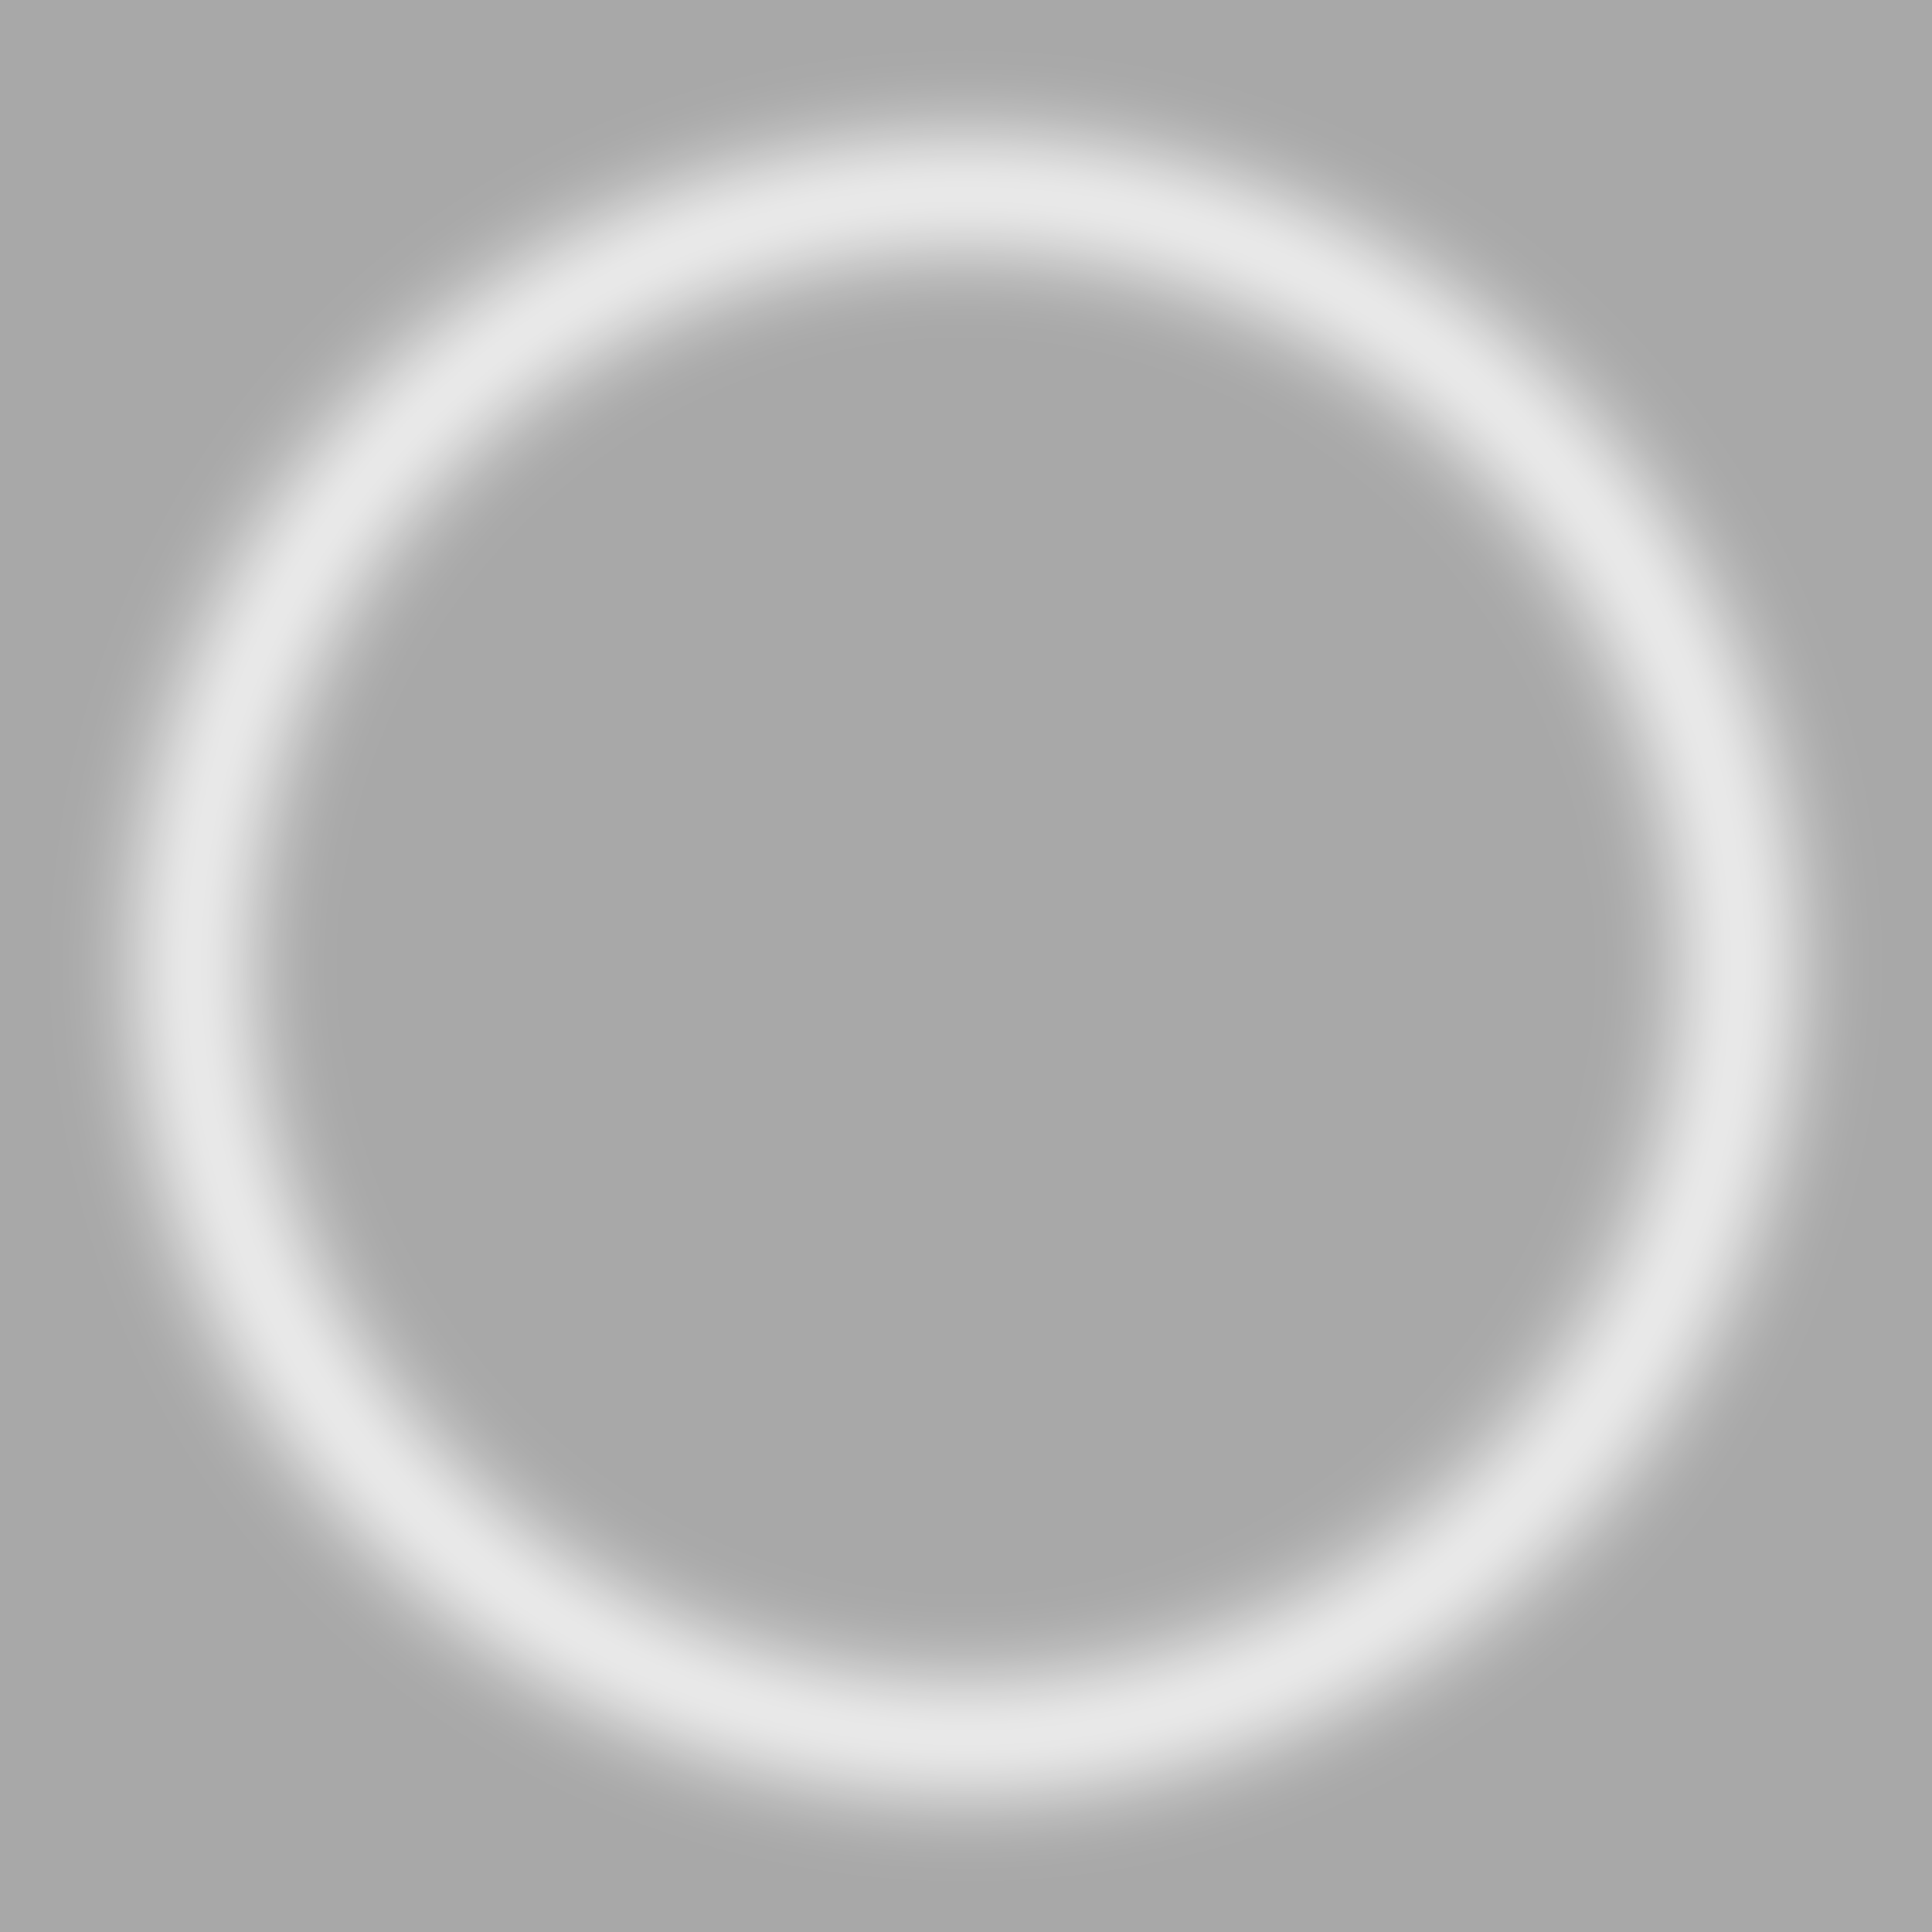
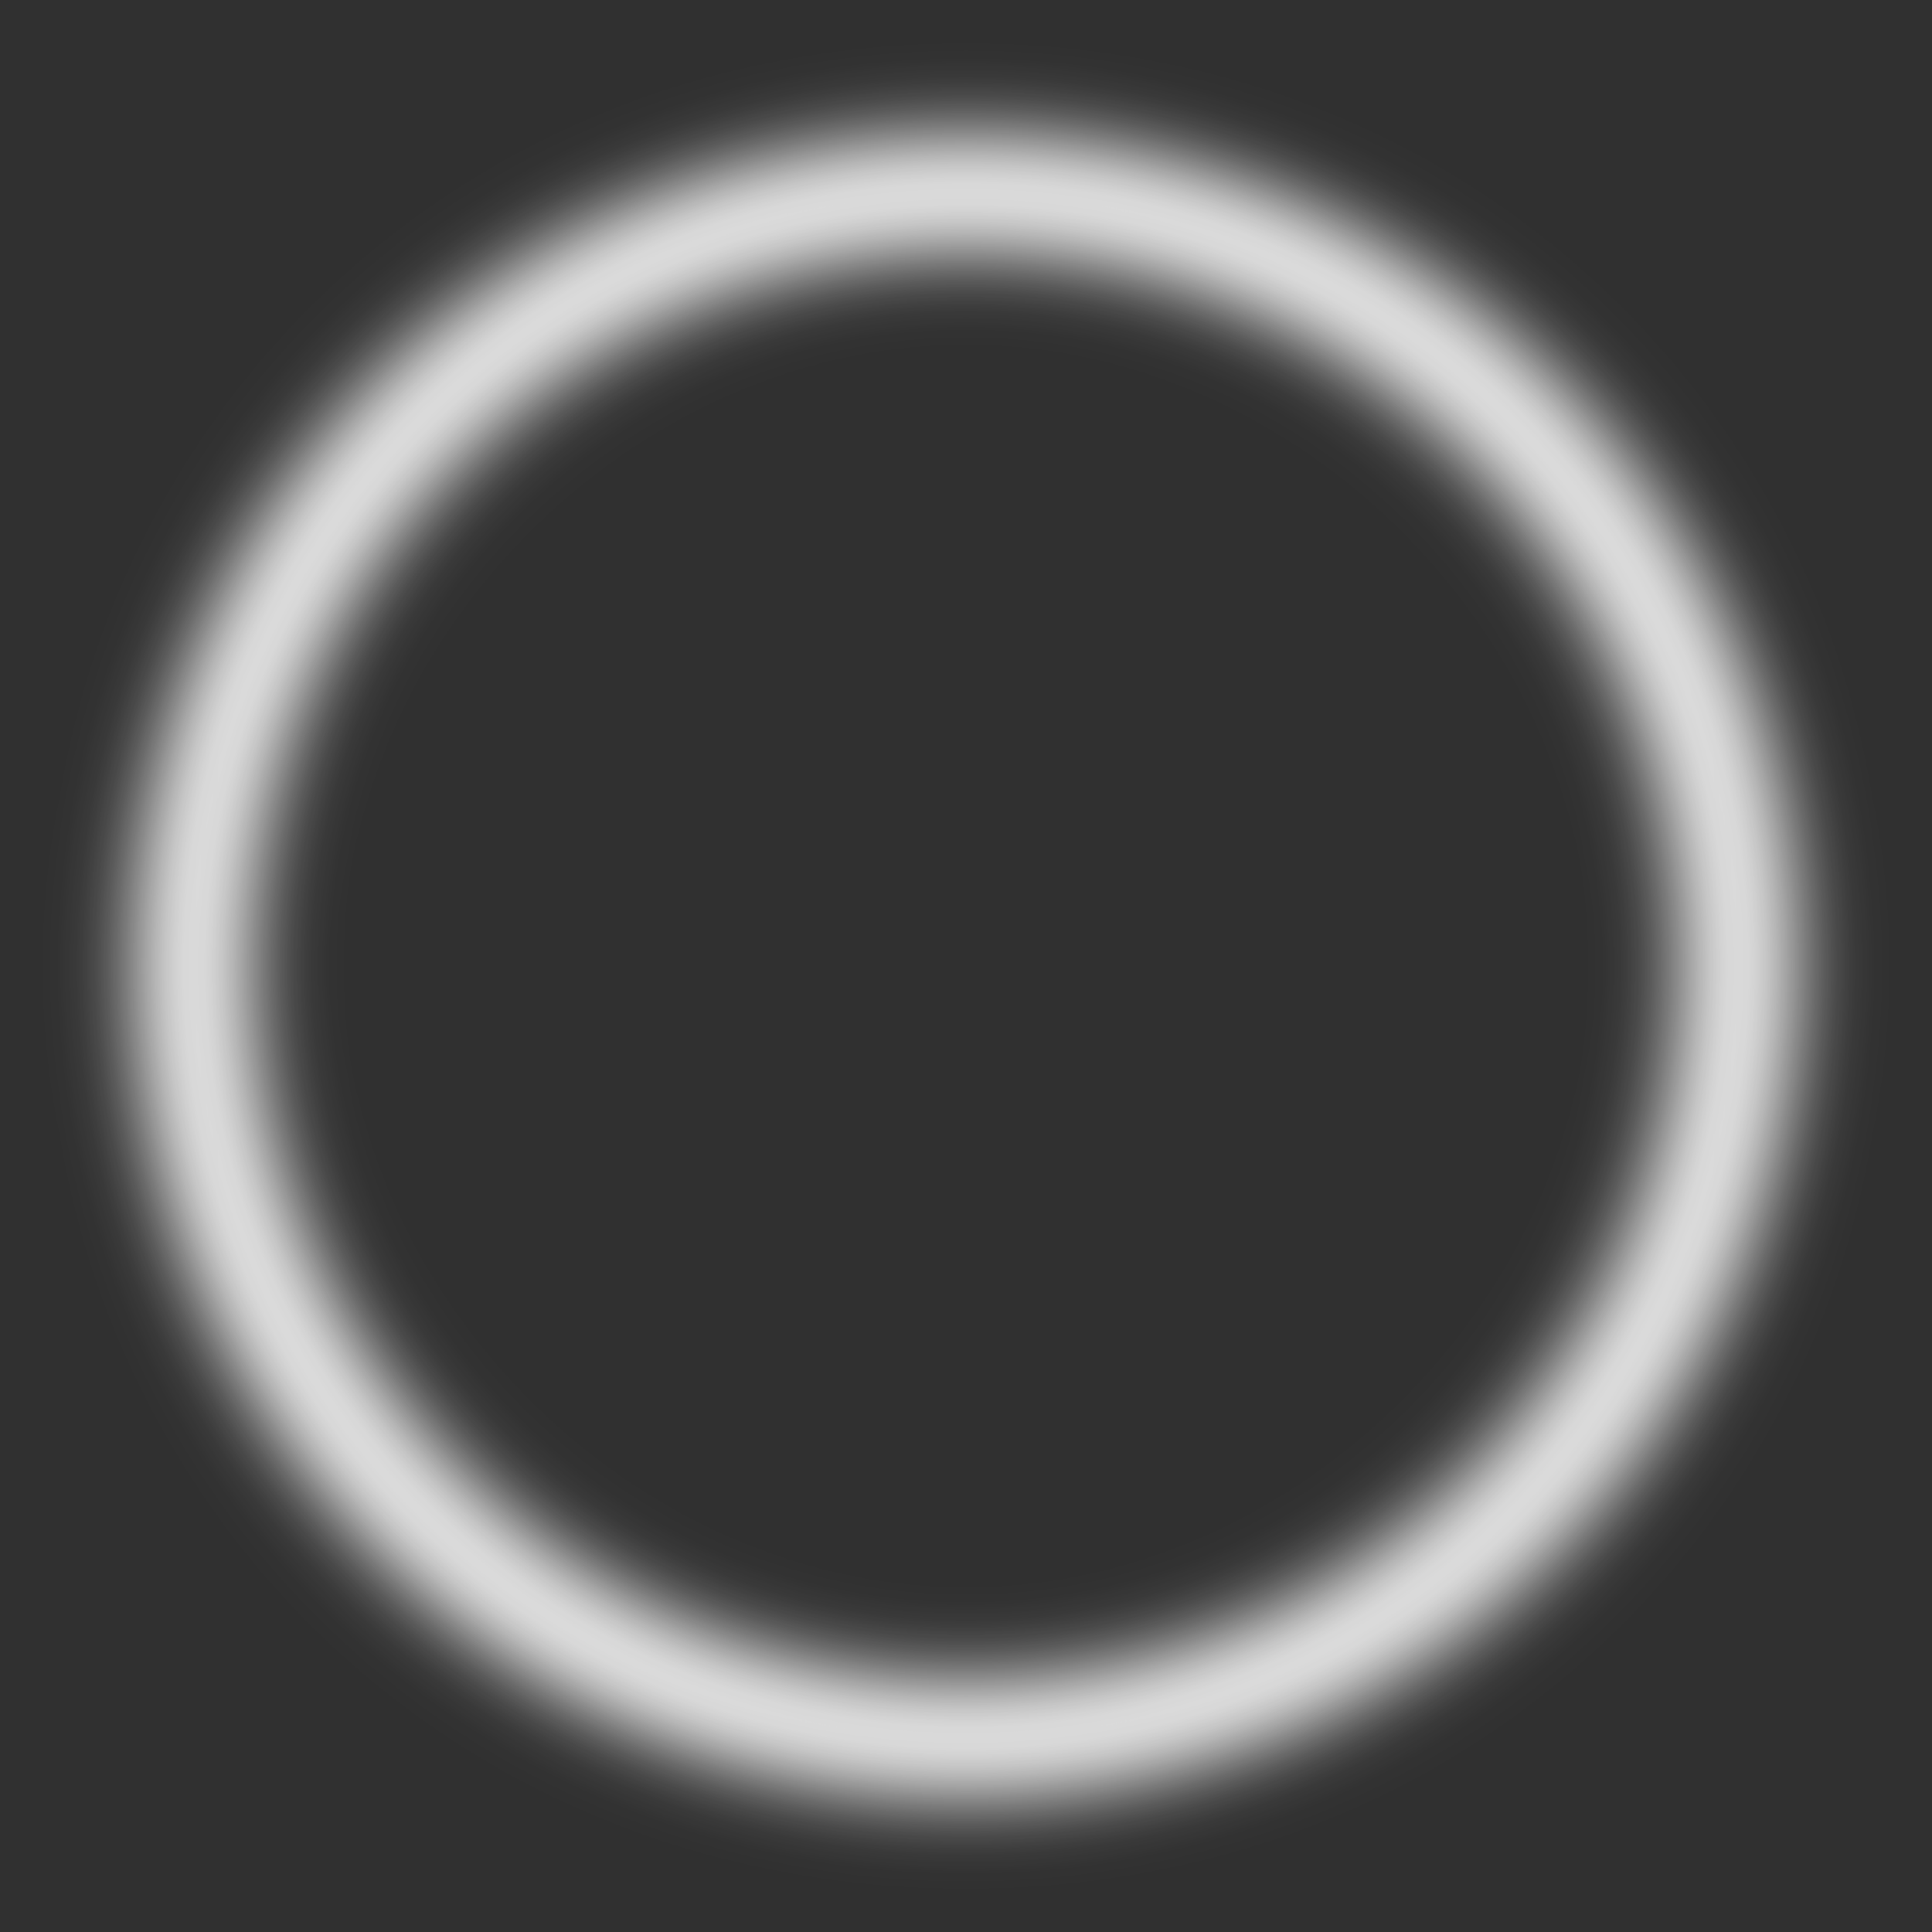
<svg xmlns="http://www.w3.org/2000/svg" viewBox="0 0 50 50" width="20" height="20">
  <filter id="blurMe">
    <feGaussianBlur in="SourceGraphic" stdDeviation="1" />
  </filter>
  <mask id="myMask" mask-type="luminance">
    <rect fill="white" x="0" y="0" width="50" height="50" />
    <circle cx="25" cy="25" r="20" fill="none" stroke="black" stroke-width="3" filter="url(#blurMe)" />
  </mask>
-   <rect x="0" y="0" width="50" height="50" mask="url(#myMask)" fill="black" fill-opacity="0.3" />
+   <rect x="0" y="0" width="50" height="50" mask="url(#myMask)" fill="black" fill-opacity="0.8" />
</svg>
